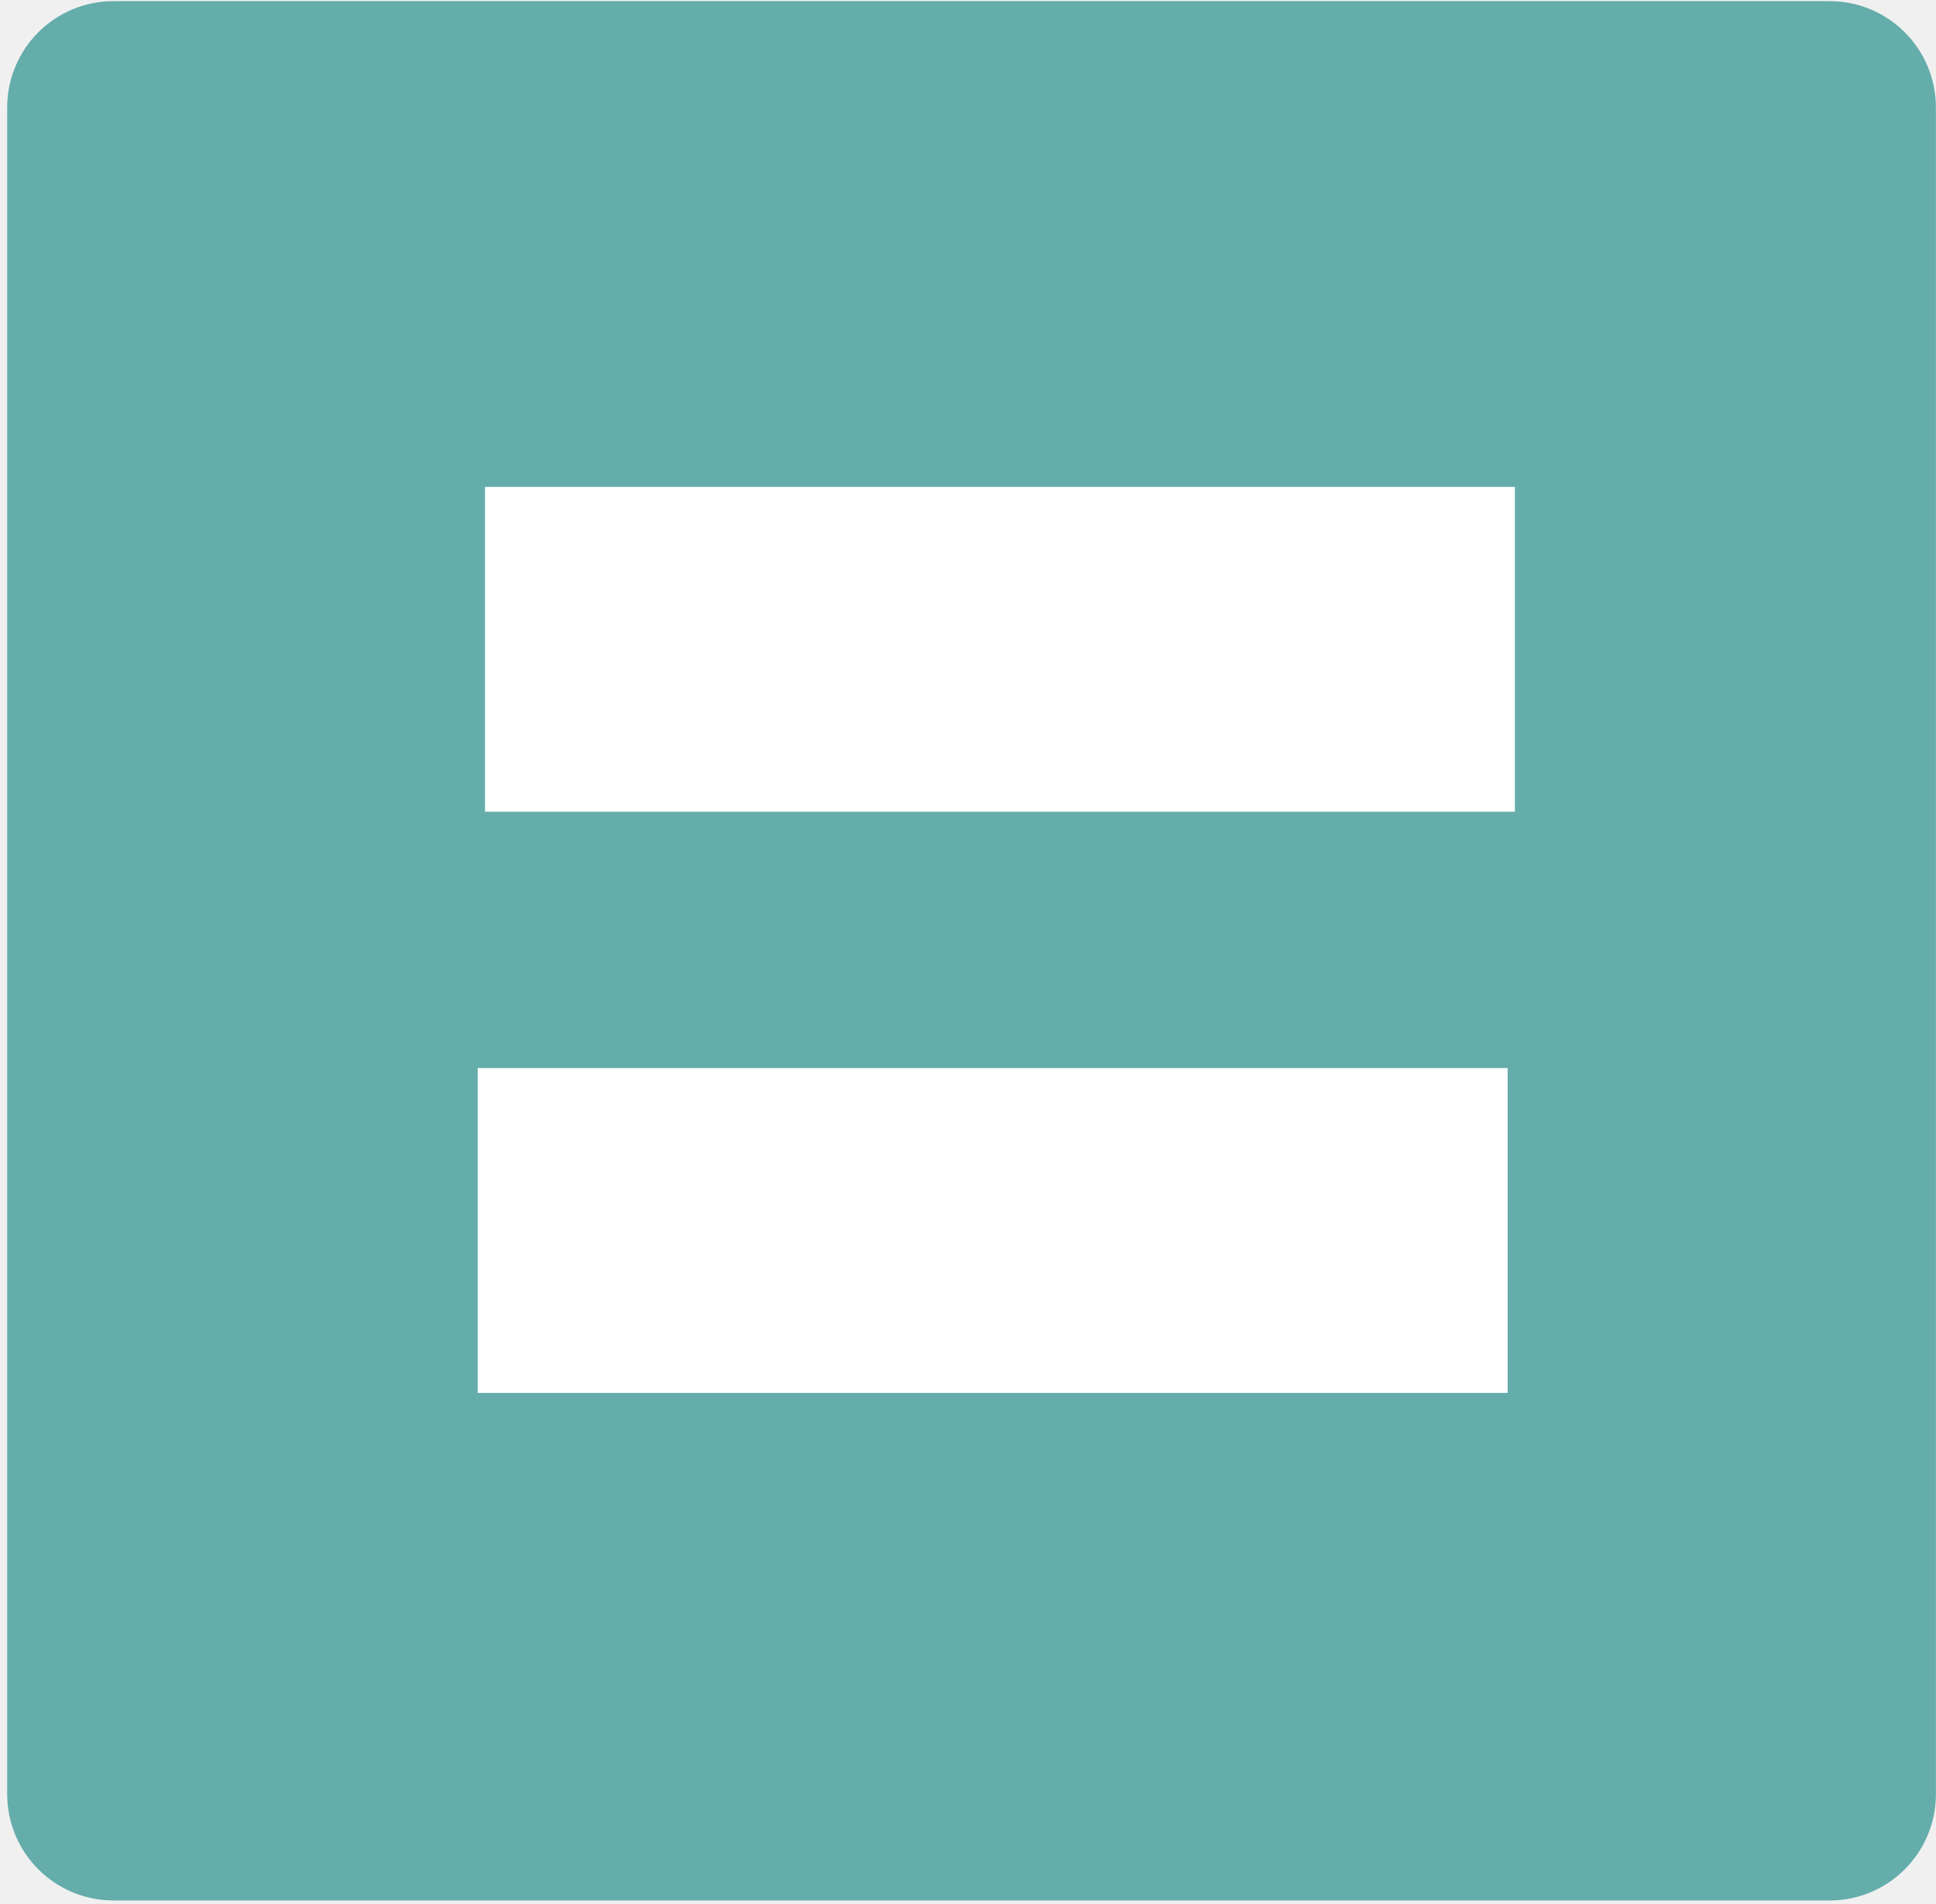
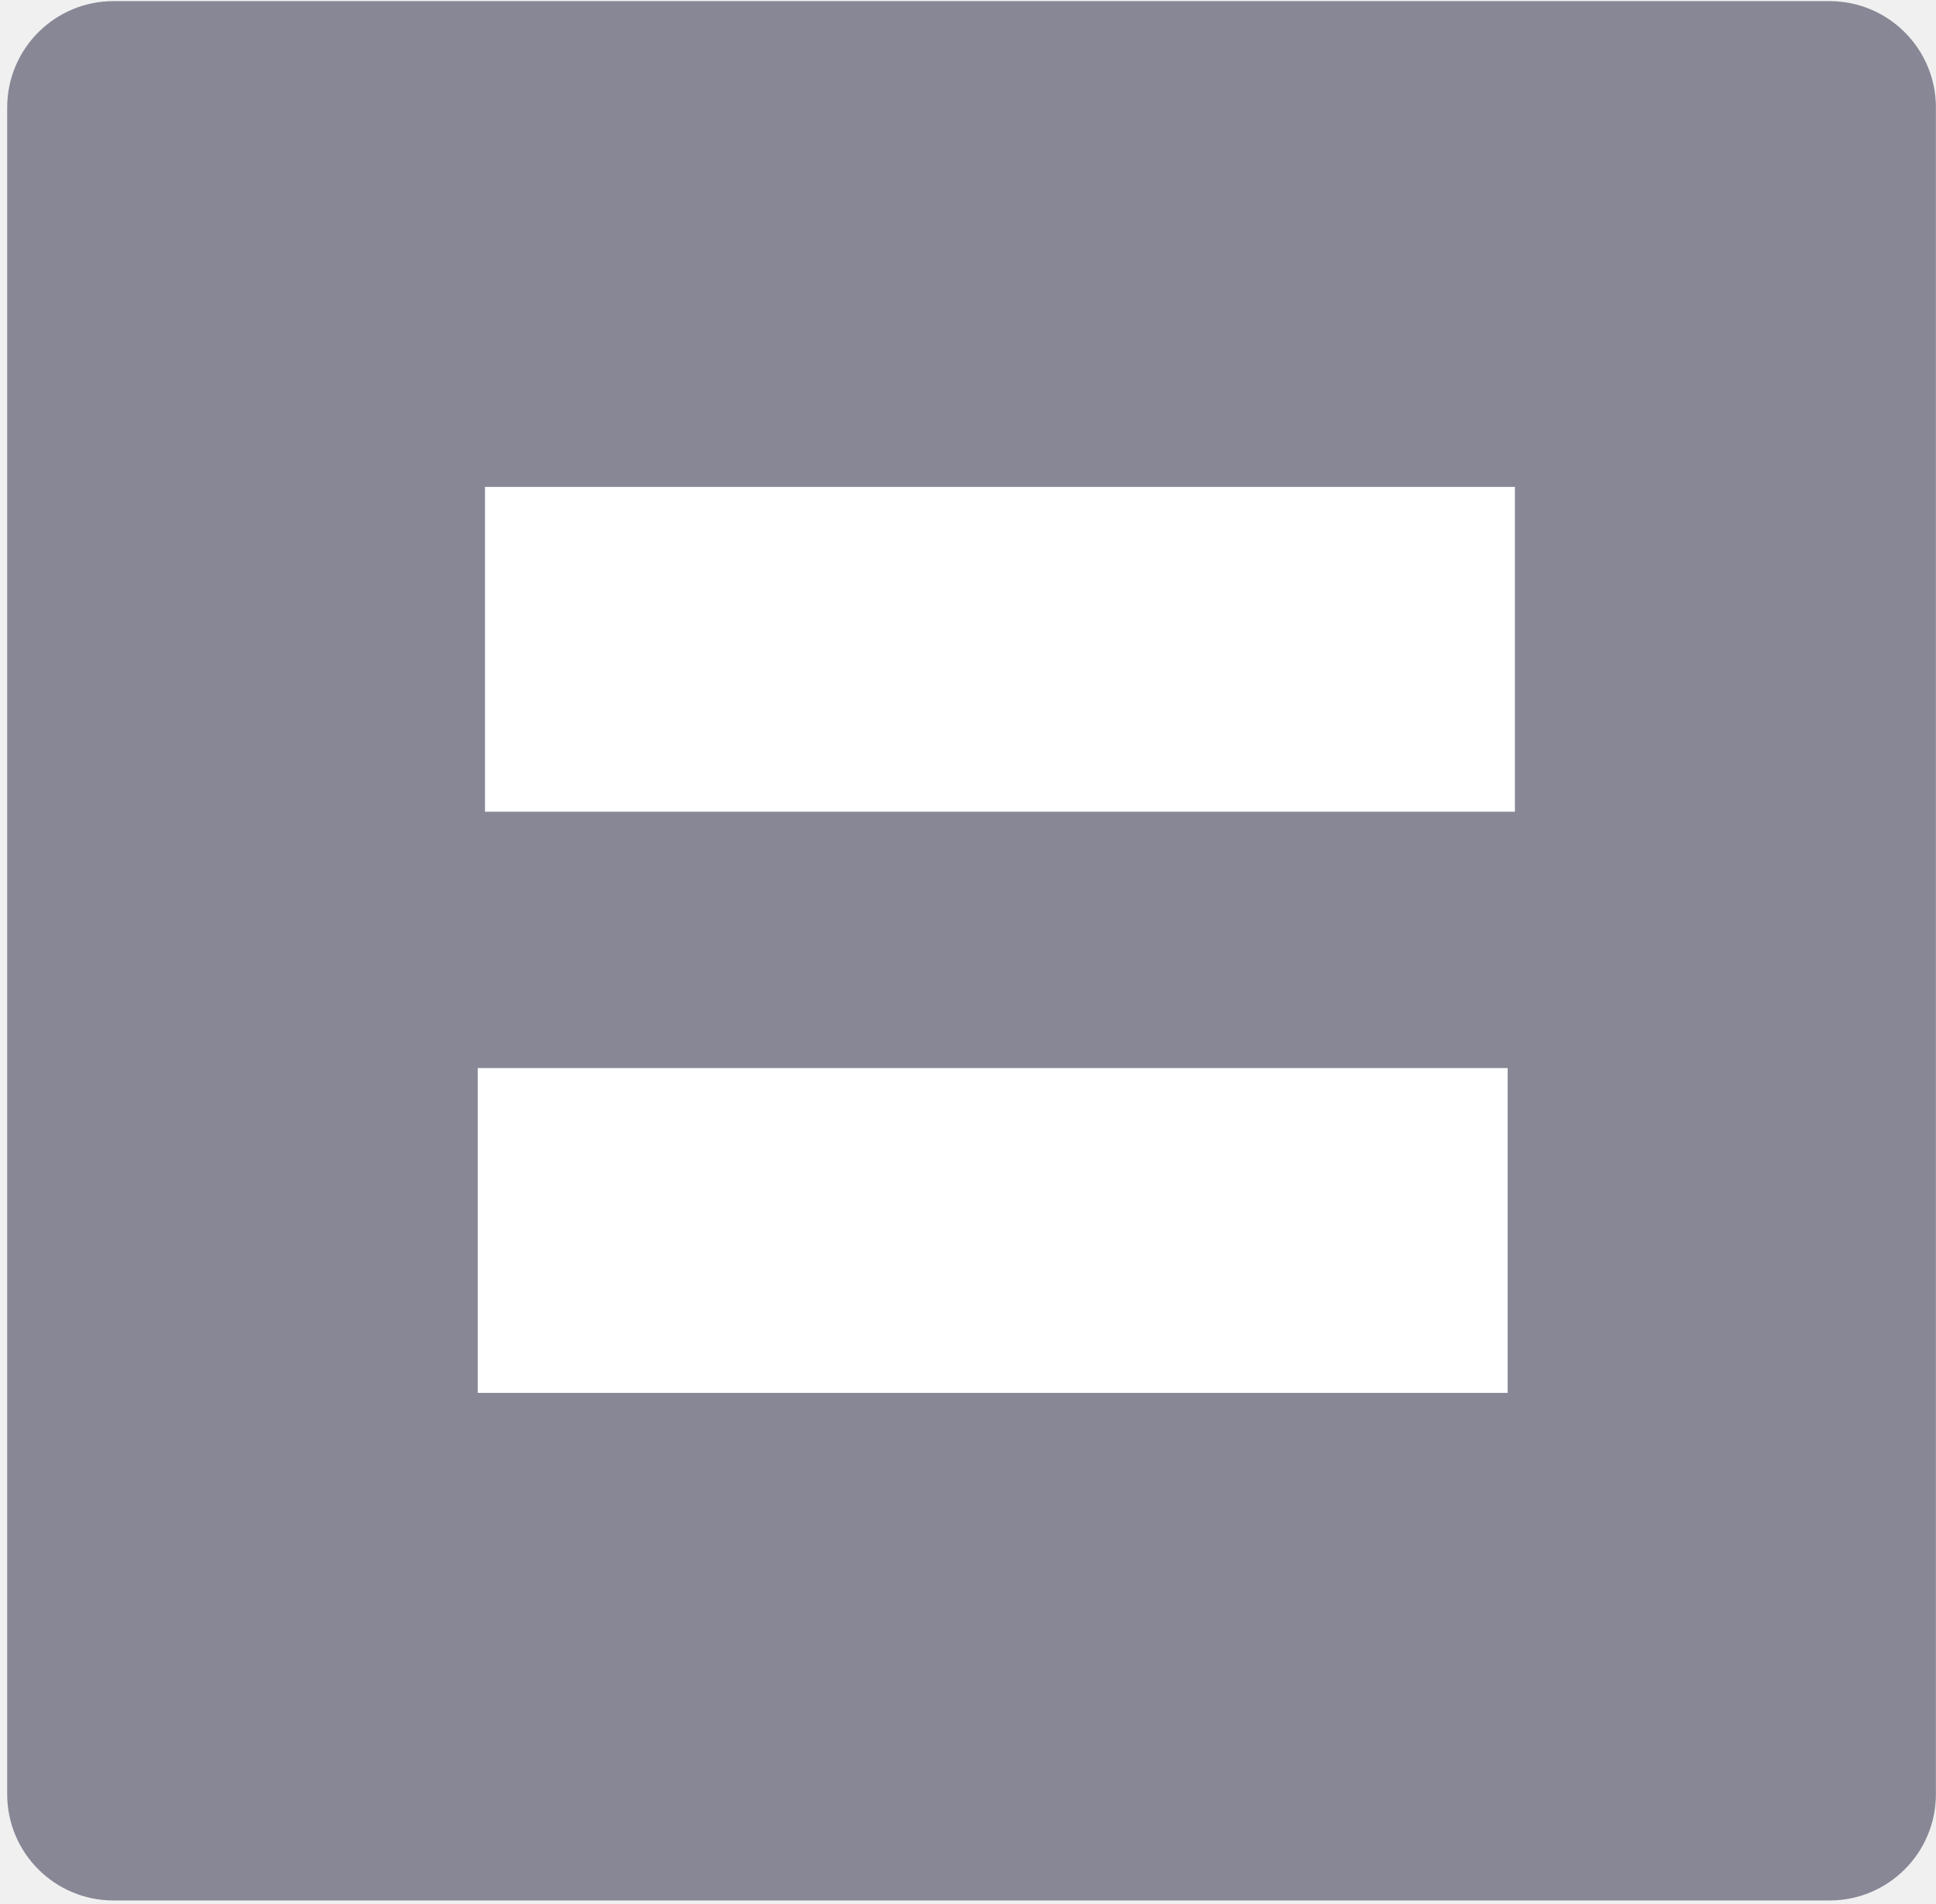
<svg xmlns="http://www.w3.org/2000/svg" xmlns:xlink="http://www.w3.org/1999/xlink" width="1.329mm" height="1.307mm" viewBox="0 0 1.329 1.307" version="1.1" id="svg8">
  <defs id="defs2">
    <linearGradient id="linearGradient831">
      <stop style="stop-color:#000000;stop-opacity:1;" offset="0" id="stop827" />
      <stop style="stop-color:#000000;stop-opacity:0;" offset="1" id="stop829" />
    </linearGradient>
    <linearGradient xlink:href="#linearGradient831" id="linearGradient833" x1="72.945" y1="85.866" x2="73.818" y2="85.866" gradientUnits="userSpaceOnUse" />
  </defs>
  <g id="layer1" transform="translate(-72.76406,-85.07121)">
    <text xml:space="preserve" style="font-style:normal;font-variant:normal;font-weight:normal;font-stretch:normal;font-size:2.822px;line-height:1.25;font-family:'Segoe UI';-inkscape-font-specification:'Segoe UI';font-variant-ligatures:normal;font-variant-caps:normal;font-variant-numeric:normal;font-feature-settings:normal;text-align:justify;letter-spacing:0px;word-spacing:0px;writing-mode:lr-tb;text-anchor:start;fill:#000000;fill-opacity:1;stroke:none;stroke-width:0.265" x="79.375" y="72.104" id="text16" />
-     <rect style="fill:#64adab;fill-opacity:1;stroke:none;stroke-width:0;stroke-miterlimit:1;stroke-dasharray:none;stroke-opacity:1" id="rect1" width="1.324" height="1.304" x="72.769" y="85.072" ry="0.073" />
+     <rect style="fill:#878796;fill-opacity:1;stroke:none;stroke-width:0;stroke-miterlimit:1;stroke-dasharray:none;stroke-opacity:1" id="rect1" width="1.324" height="1.304" x="72.769" y="85.072" ry="0.073" />
    <path style="fill:#50505a;fill-opacity:1;fill-rule:evenodd;stroke:#ffffff;stroke-width:0.223px;stroke-linecap:butt;stroke-linejoin:miter;stroke-opacity:1" d="m 73.092,85.916 h 0.707" id="path2-5-3" />
    <path style="fill:#898792;fill-opacity:1;fill-rule:evenodd;stroke:#ffffff;stroke-width:0.223;stroke-linecap:butt;stroke-linejoin:miter;stroke-dasharray:none;stroke-opacity:1" d="m 73.097,85.517 h 0.707" id="path2-5" />
  </g>
</svg>
